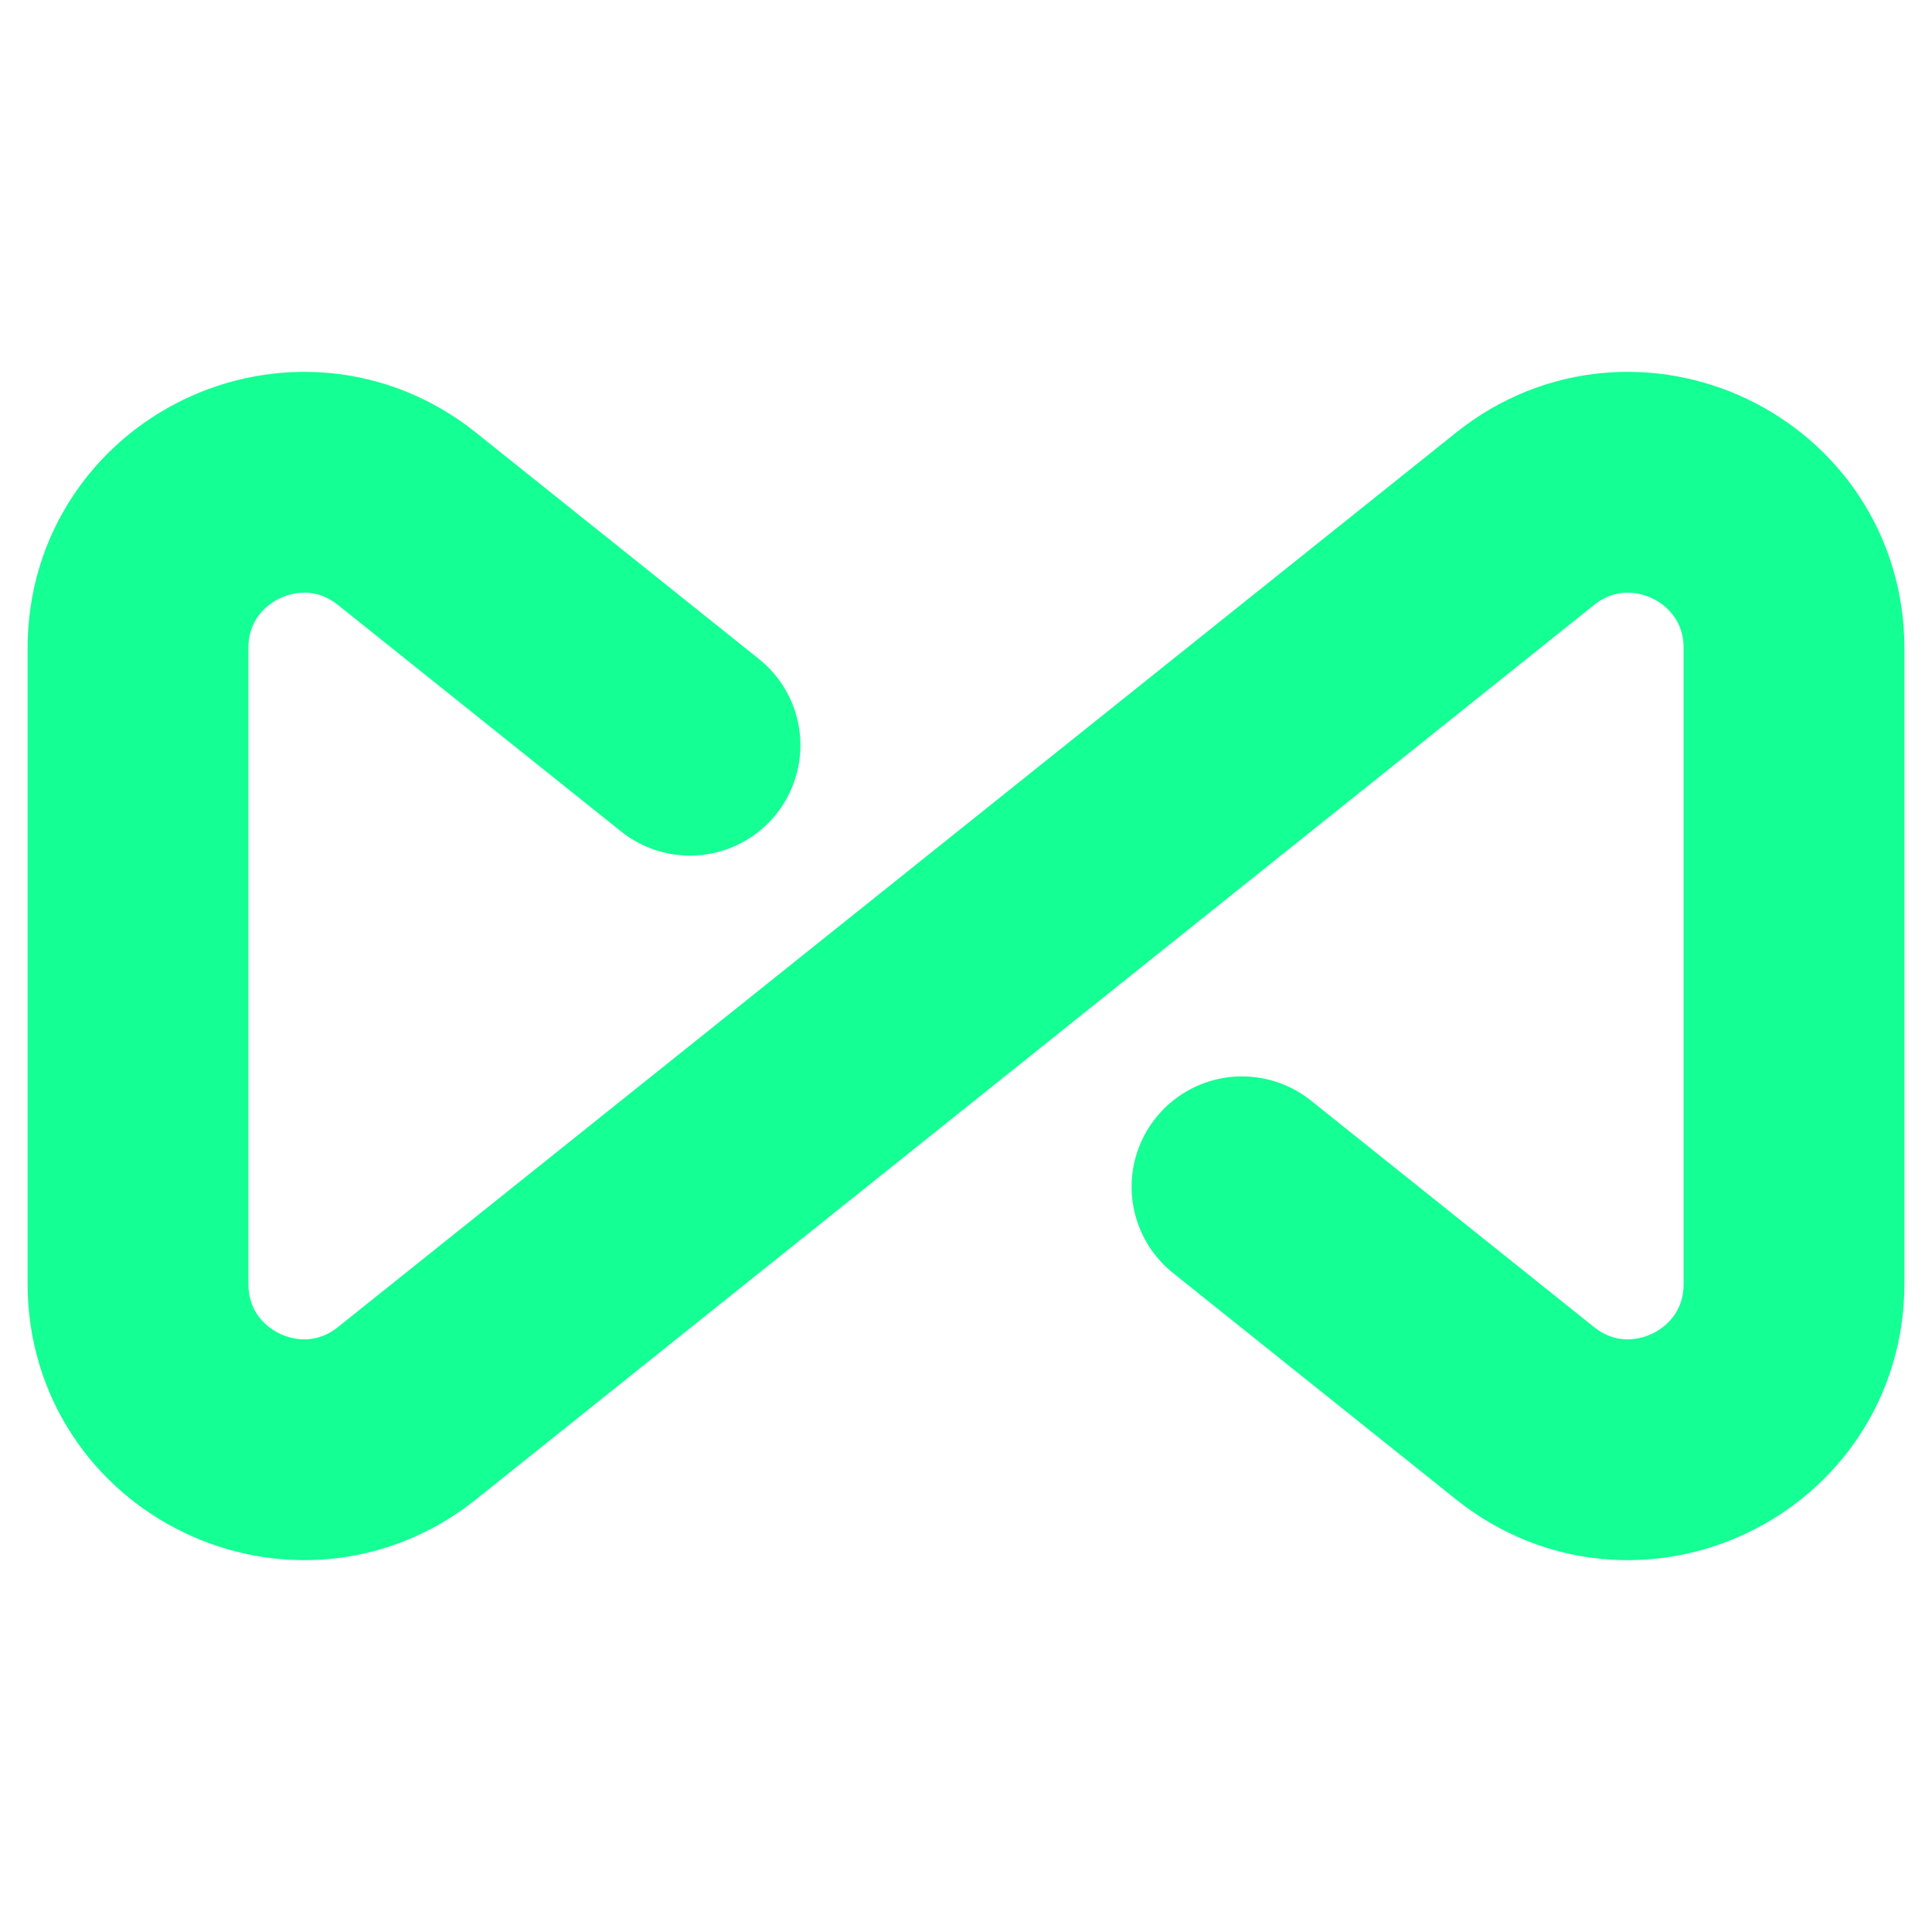
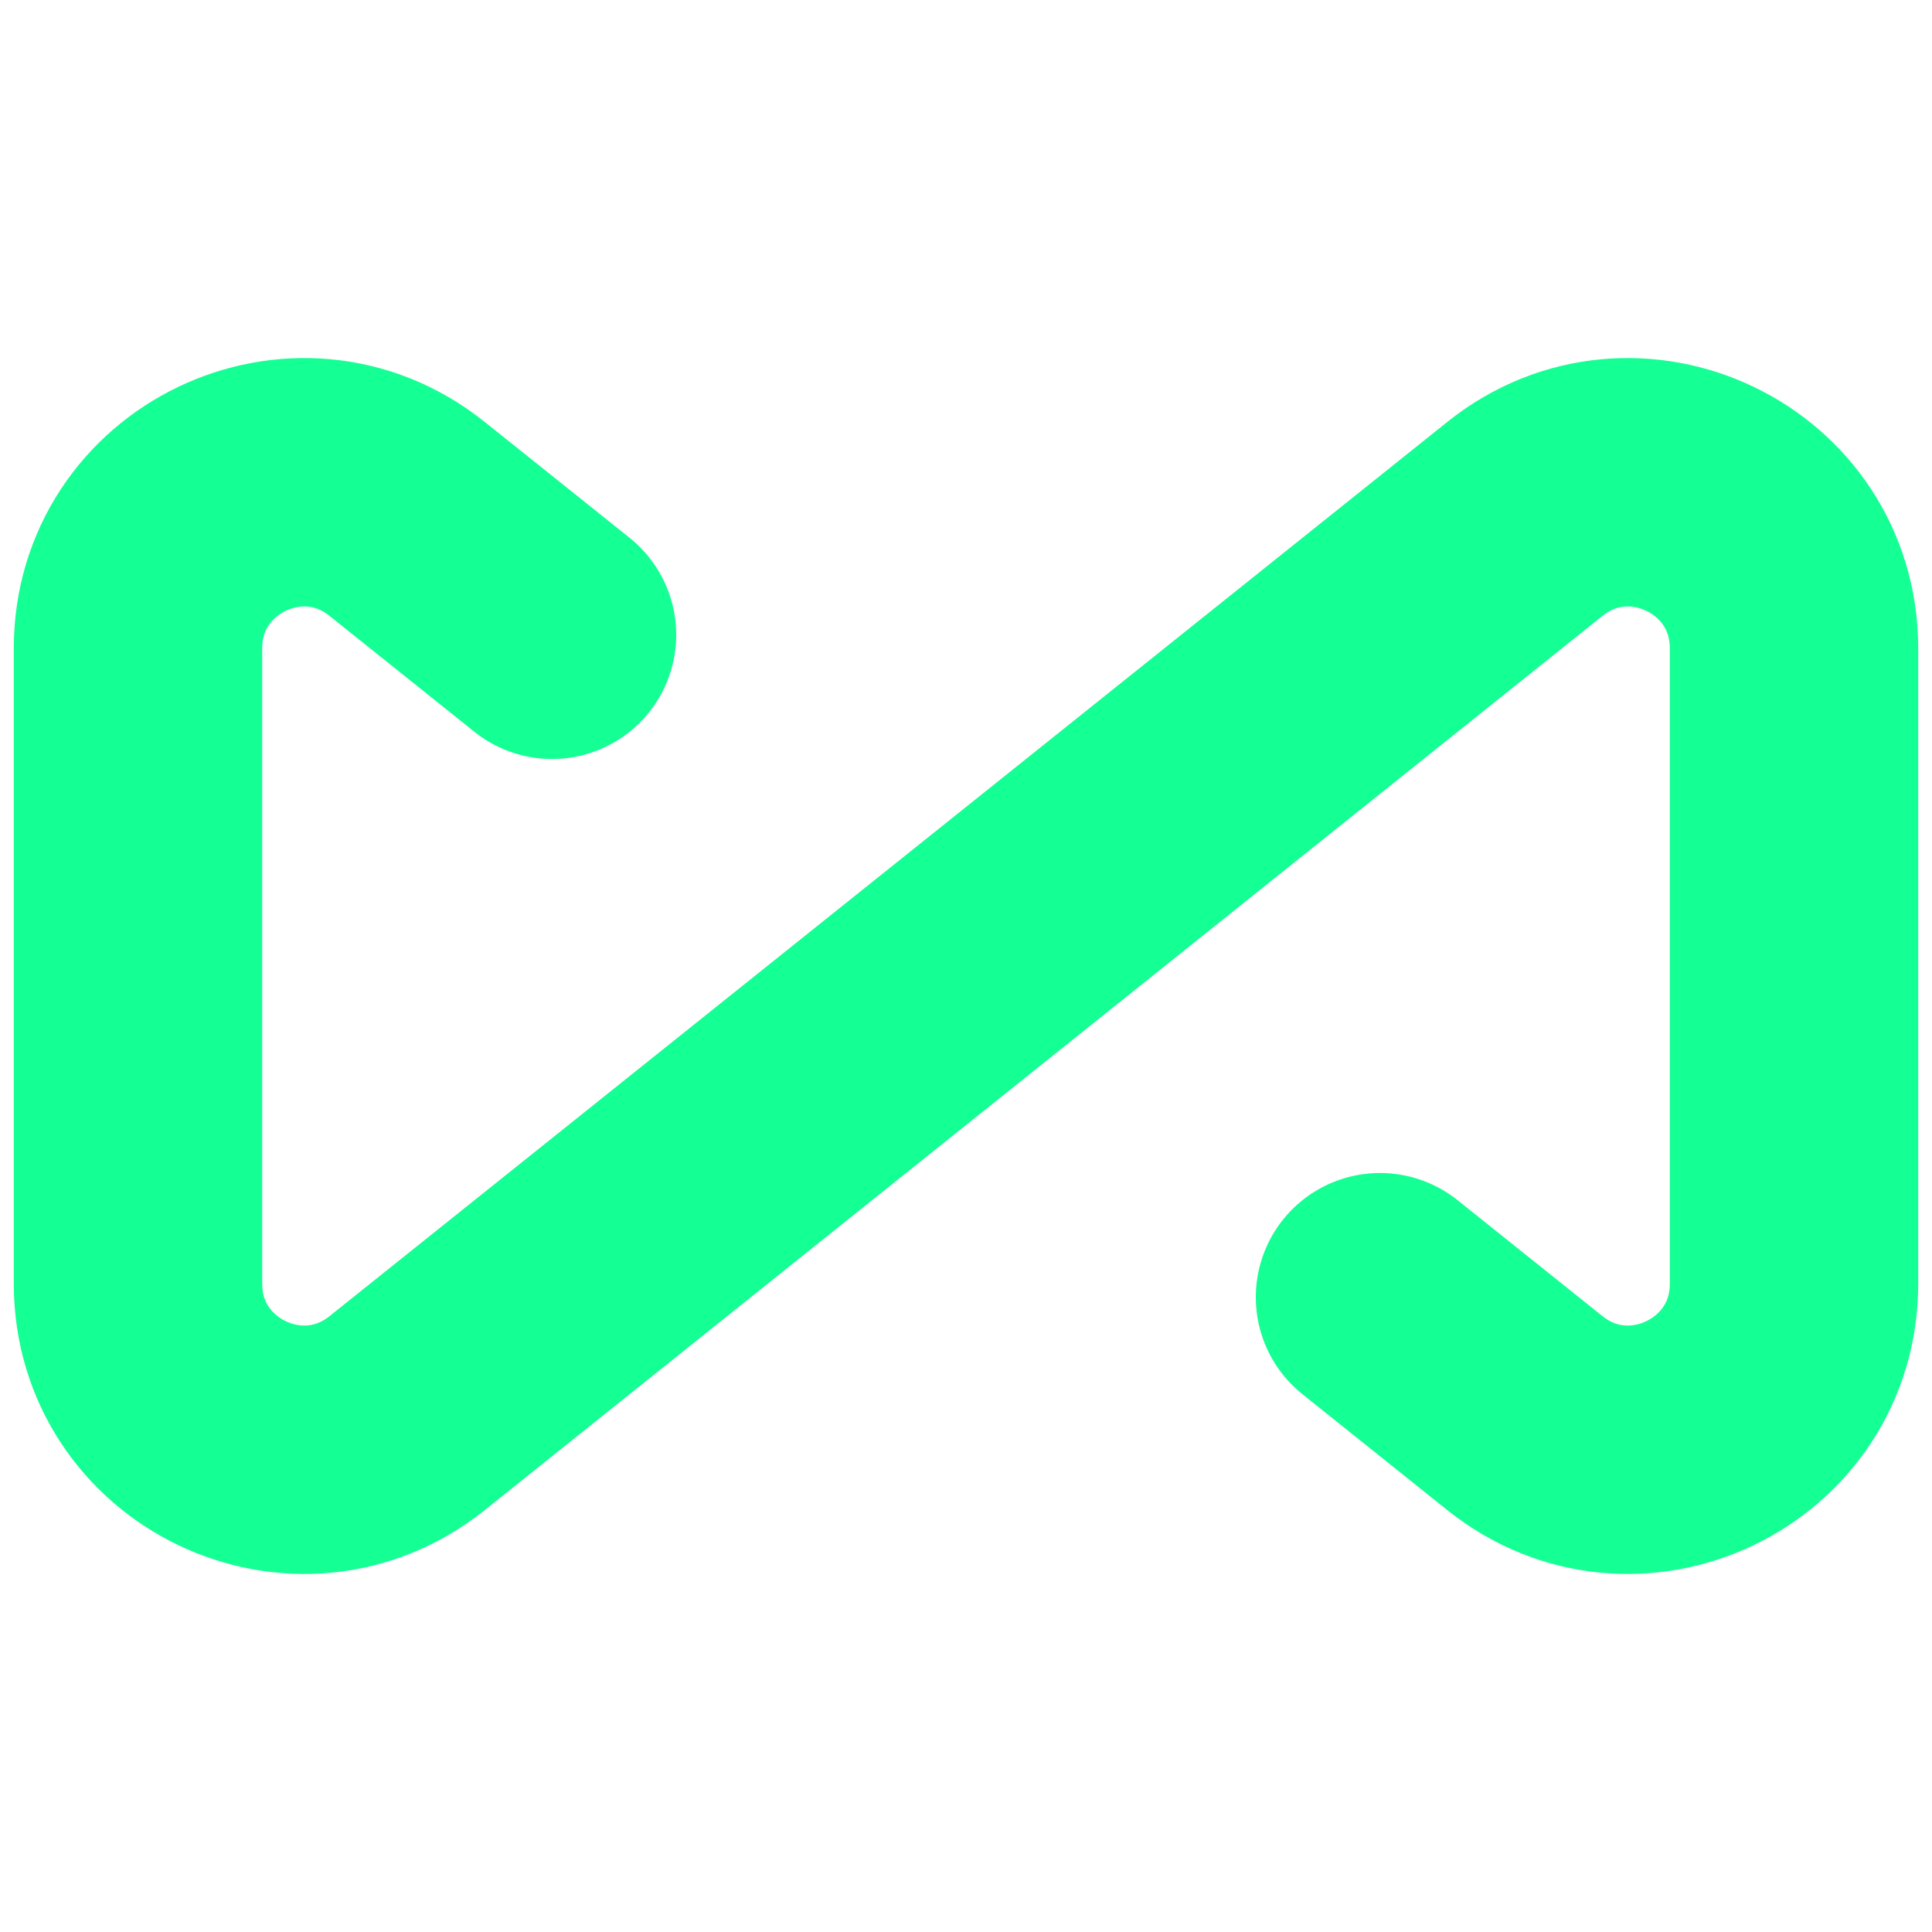
<svg xmlns="http://www.w3.org/2000/svg" width="70" height="70" viewBox="0 0 70 70" fill="none">
-   <path d="M25 27L14.748 18.799C10.82 15.656 5 18.453 5 23.484V46.516C5 51.547 10.82 54.344 14.748 51.202L55.252 18.799C59.18 15.656 65 18.453 65 23.484V46.516C65 51.547 59.18 54.344 55.252 51.202L45 43" stroke="#14FF94" stroke-width="8" stroke-linecap="round" />
+   <path d="M20 23L14.748 18.799C10.82 15.656 5 18.453 5 23.484V46.516C5 51.547 10.82 54.344 14.748 51.202L55.252 18.799C59.18 15.656 65 18.453 65 23.484V46.516C65 51.547 59.18 54.344 55.252 51.202L50 47" stroke="#14FF94" stroke-width="9" stroke-linecap="round" />
</svg>
